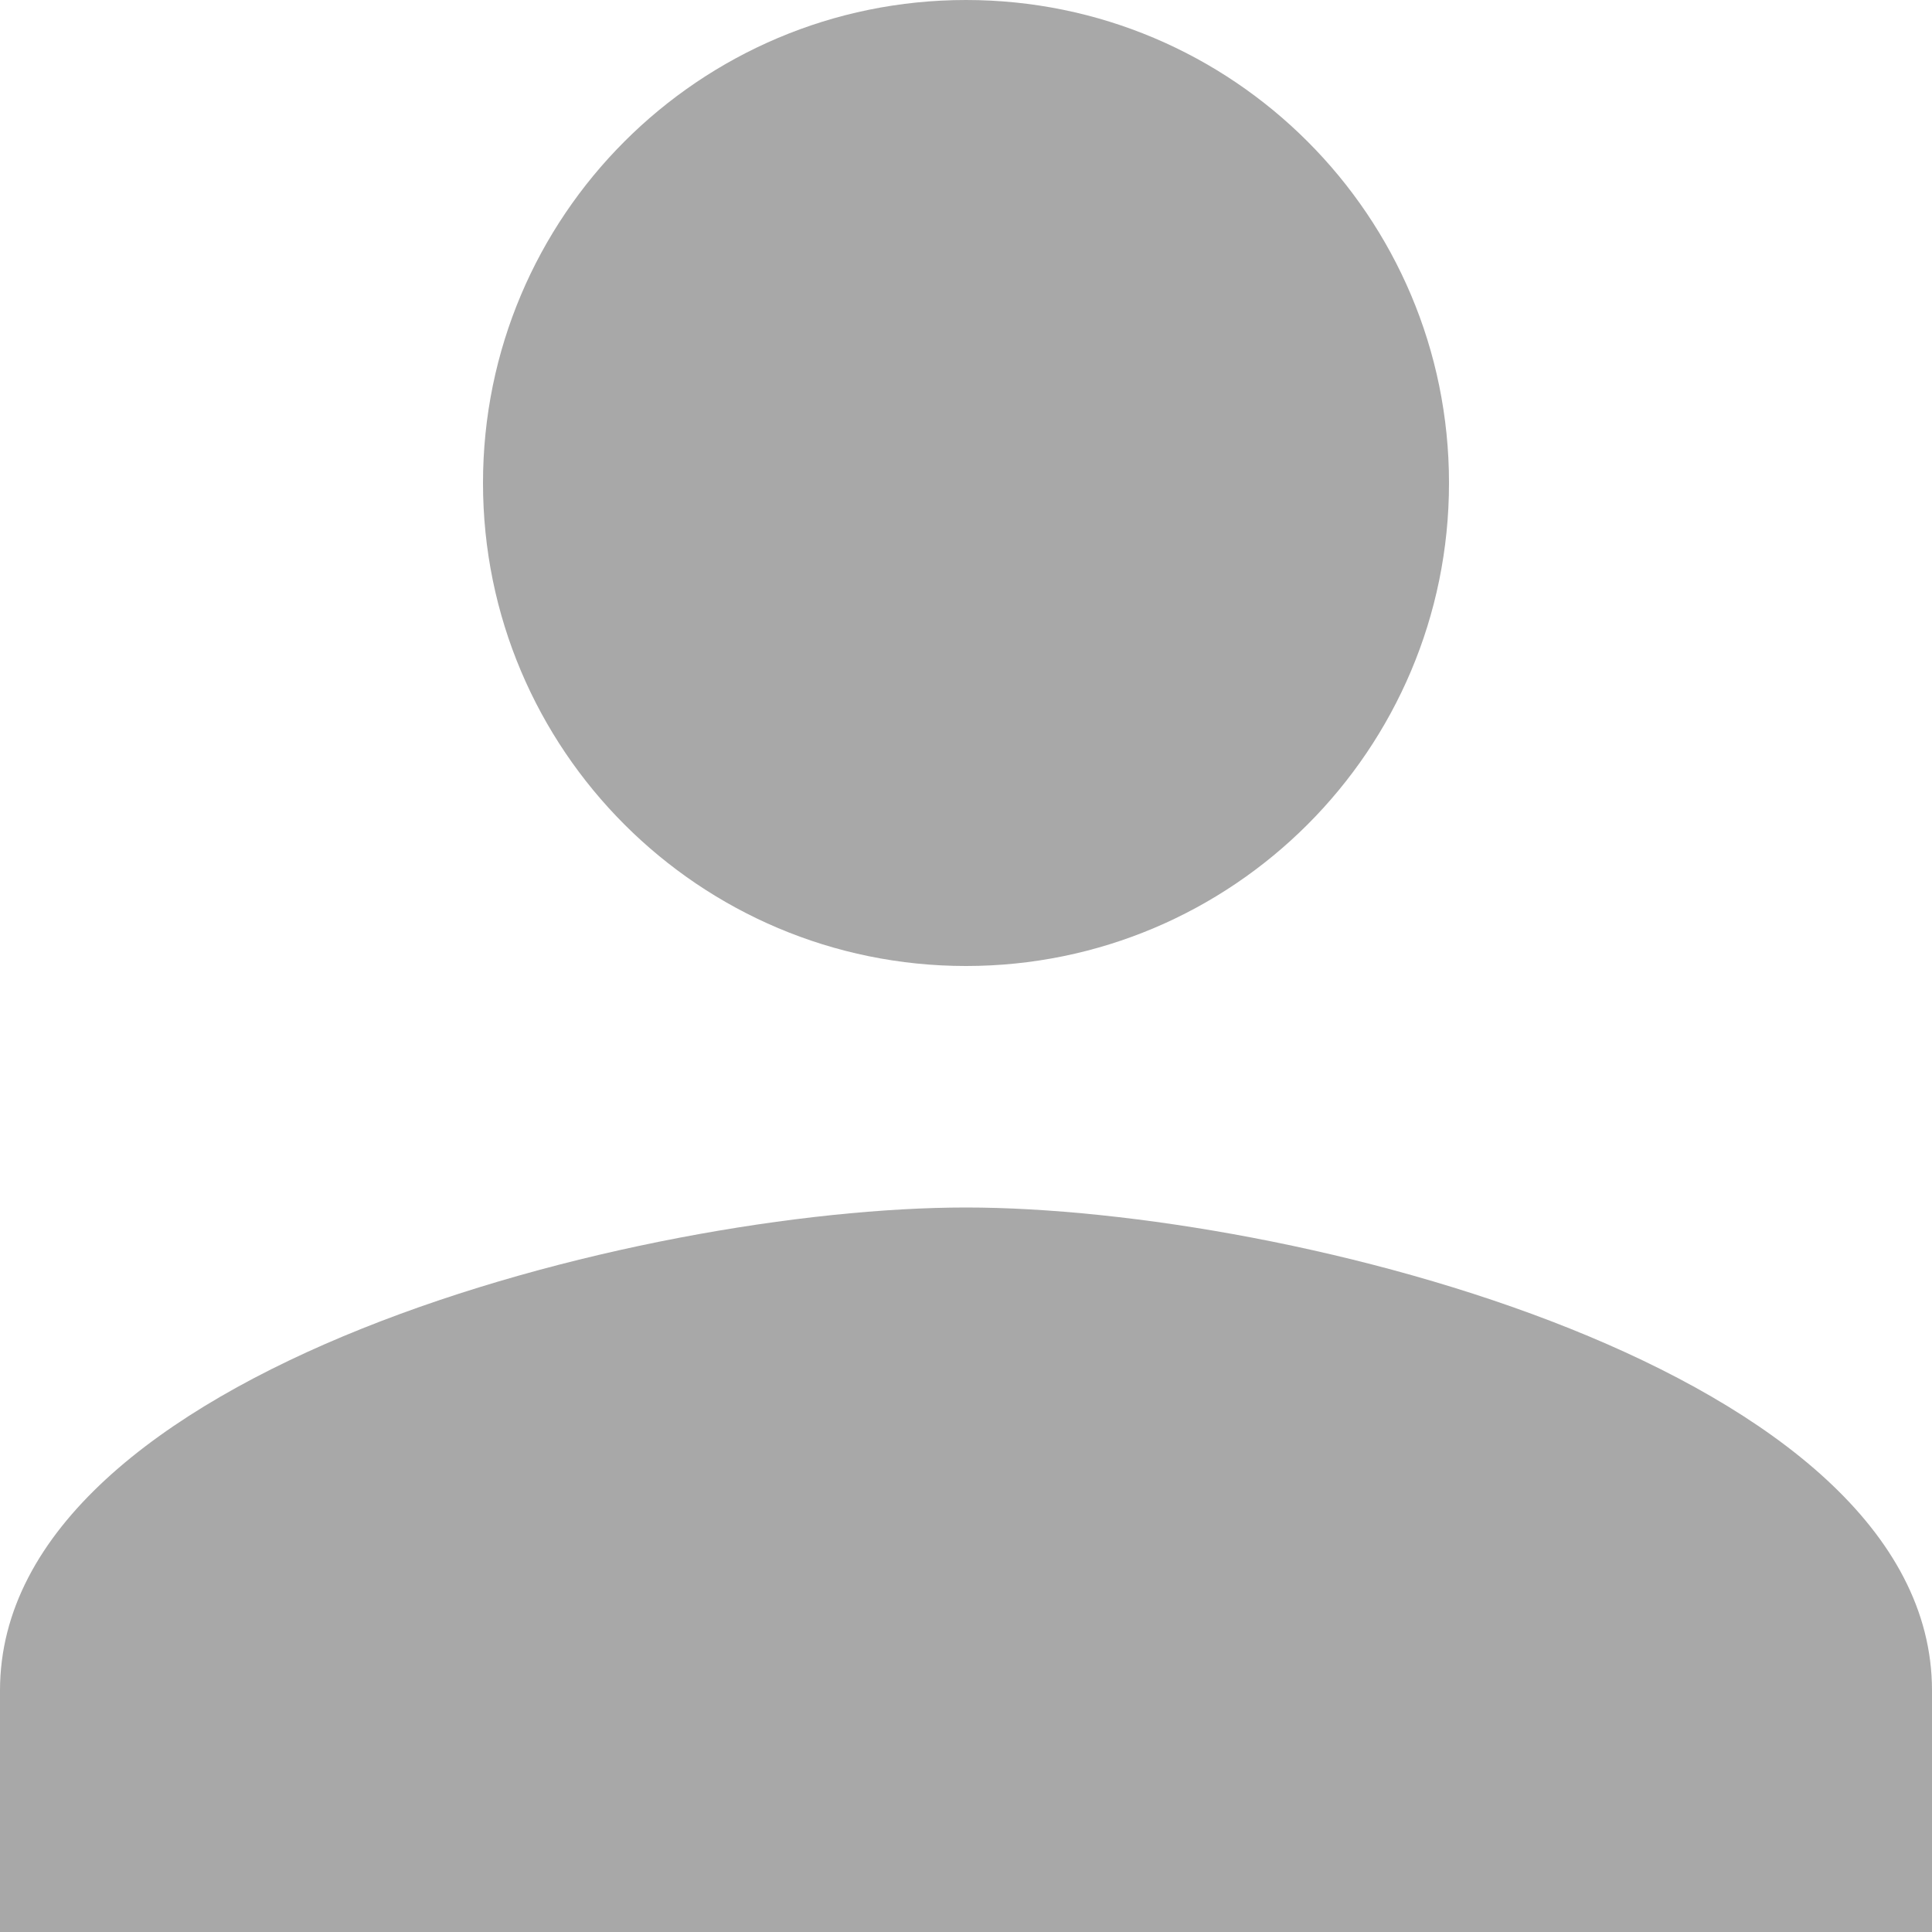
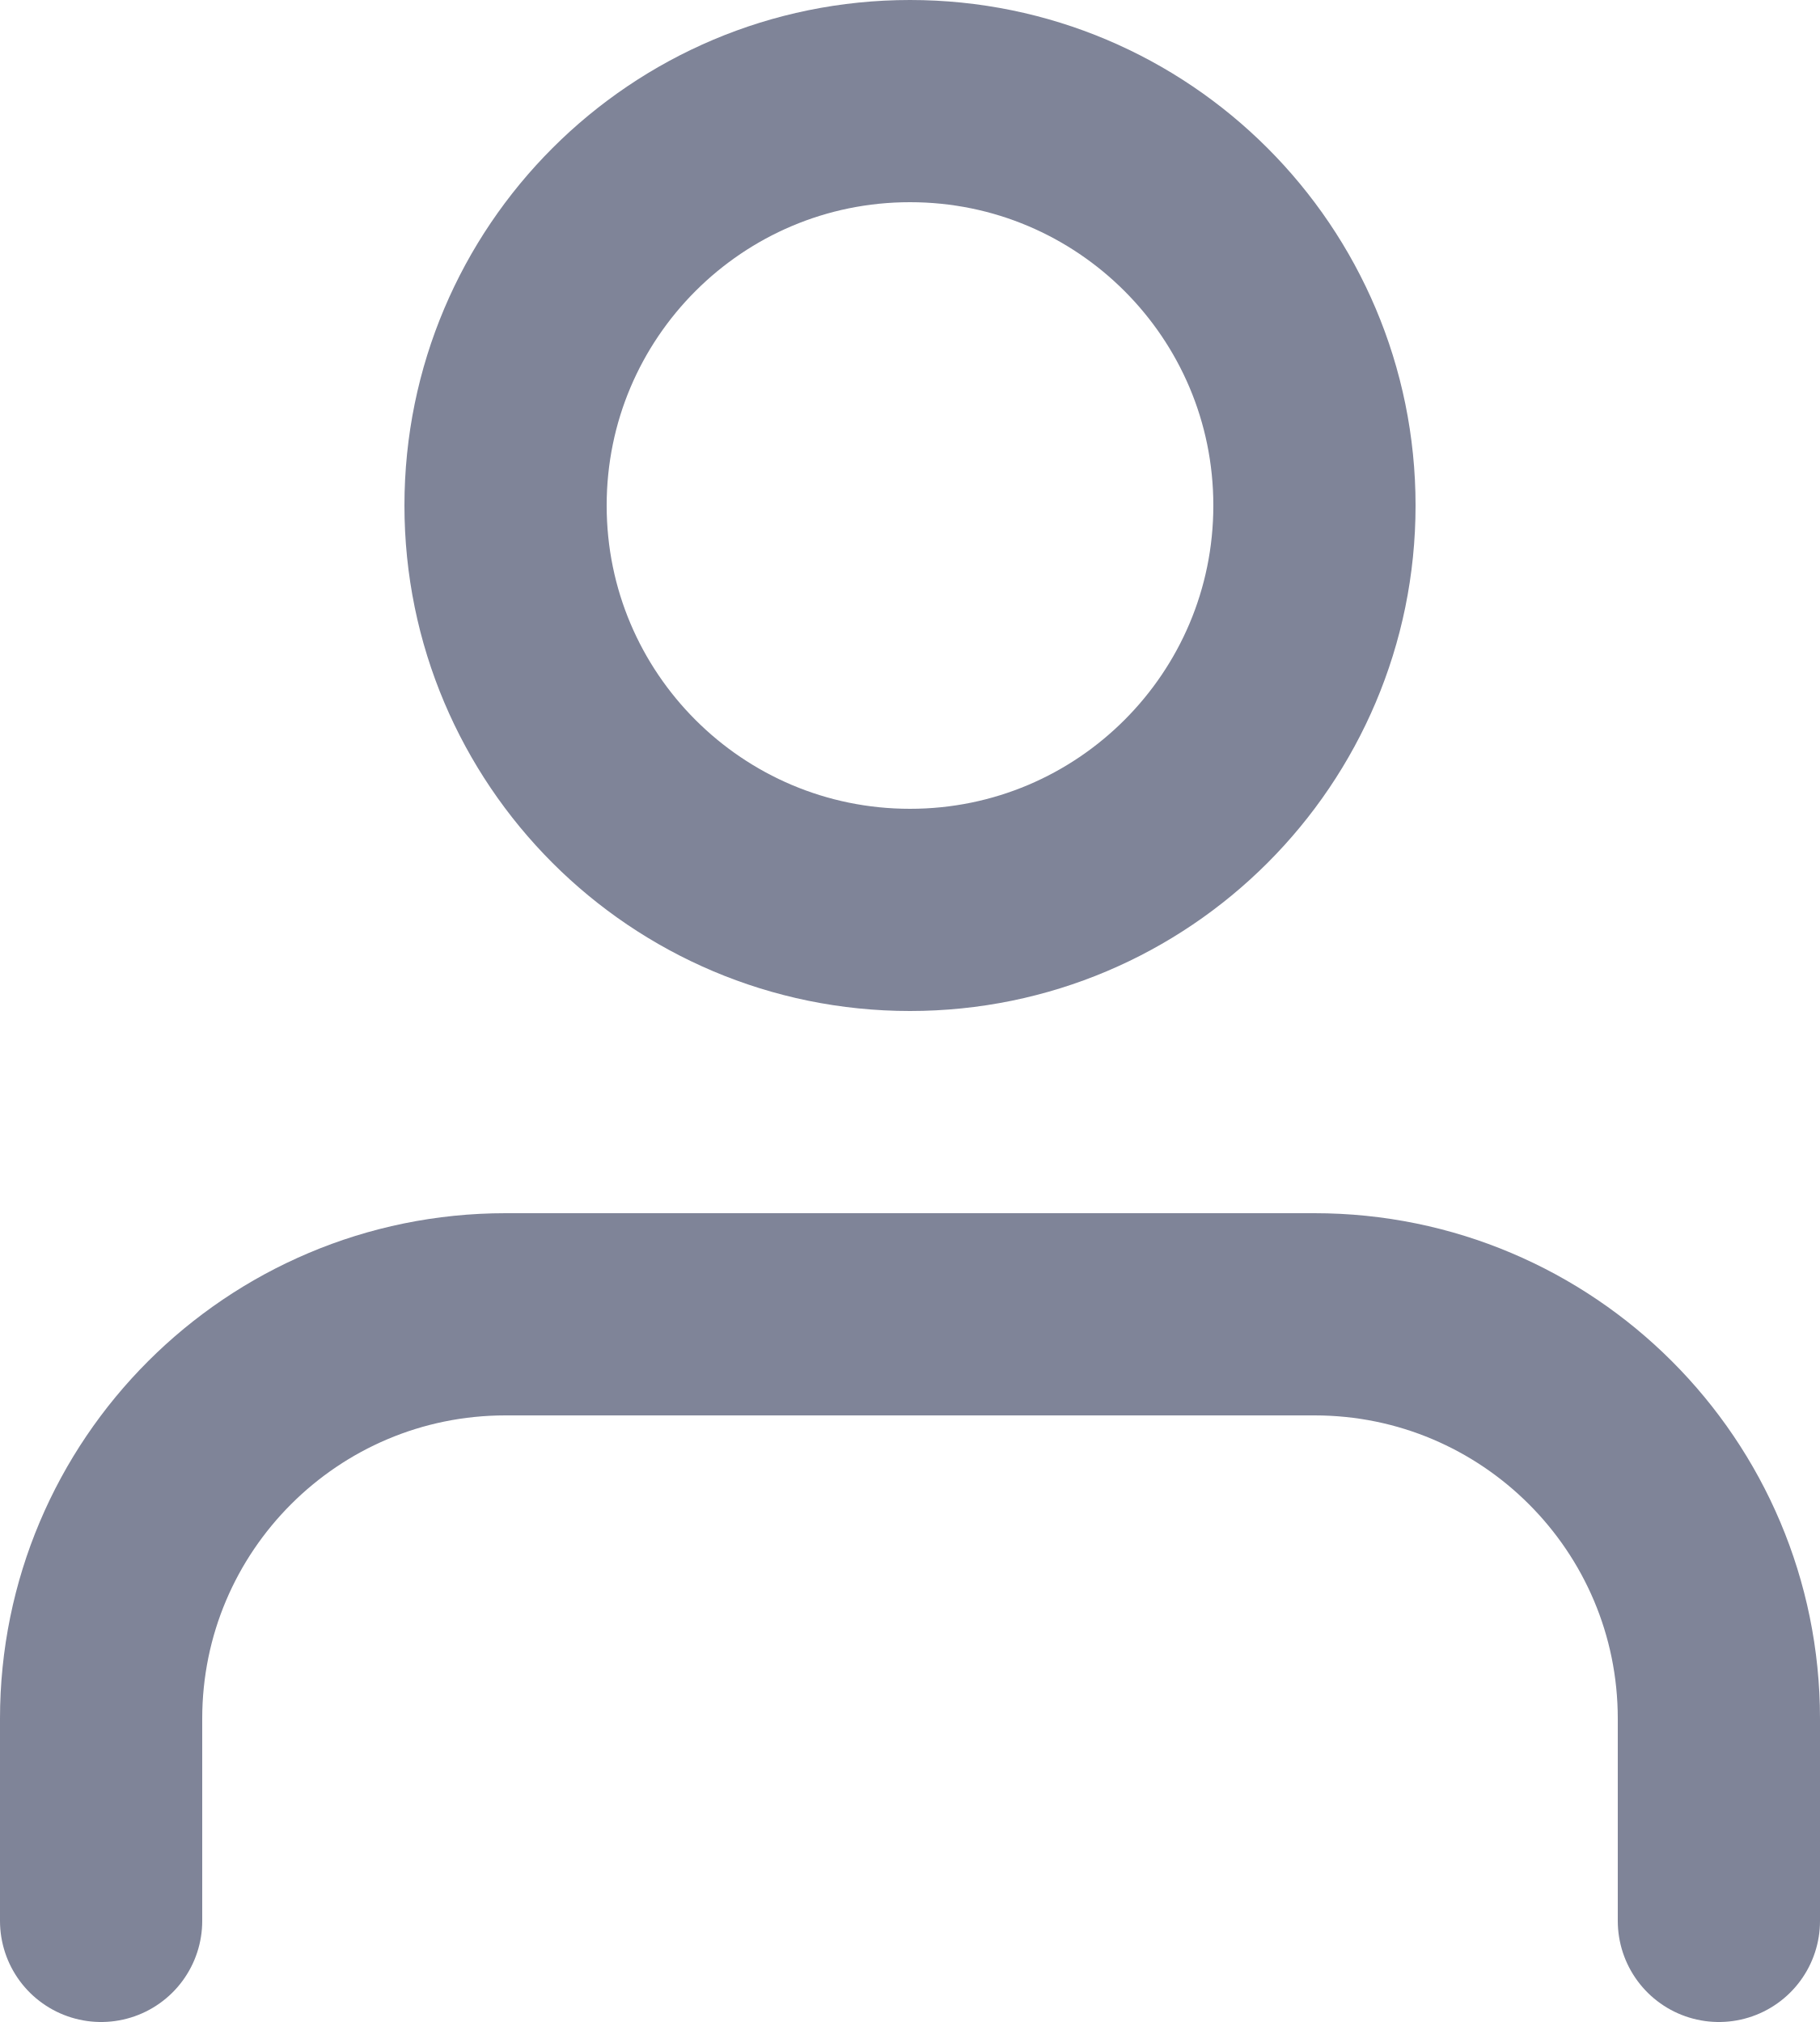
- <svg xmlns="http://www.w3.org/2000/svg" width="16" height="16" viewBox="0 0 16 16">
-   <path d="M12,12A4,4,0,1,0,8,8,4,4,0,0,0,12,12Zm0,2c-2.67,0-8,1.34-8,4v2H20V18C20,15.34,14.67,14,12,14Z" transform="translate(-4 -4)" fill="#a8a8a8" />
+ <svg xmlns="http://www.w3.org/2000/svg" width="18" height="20" viewBox="0 0 18 20">
+   <defs>
+     <style>.a{fill:none;stroke:#7f8498;stroke-linecap:round;stroke-linejoin:round;stroke-width:2px;}</style>
+   </defs>
+   <g transform="translate(-5 -3.5)">
+     <path class="a" d="M22,28.5v-2a4,4,0,0,0-4-4H10a4,4,0,0,0-4,4v2" transform="translate(0 -6)" />
+     <path class="a" d="M20,8.5a4,4,0,1,1-4-4A4,4,0,0,1,20,8.5Z" transform="translate(-2)" />
+   </g>
</svg>
